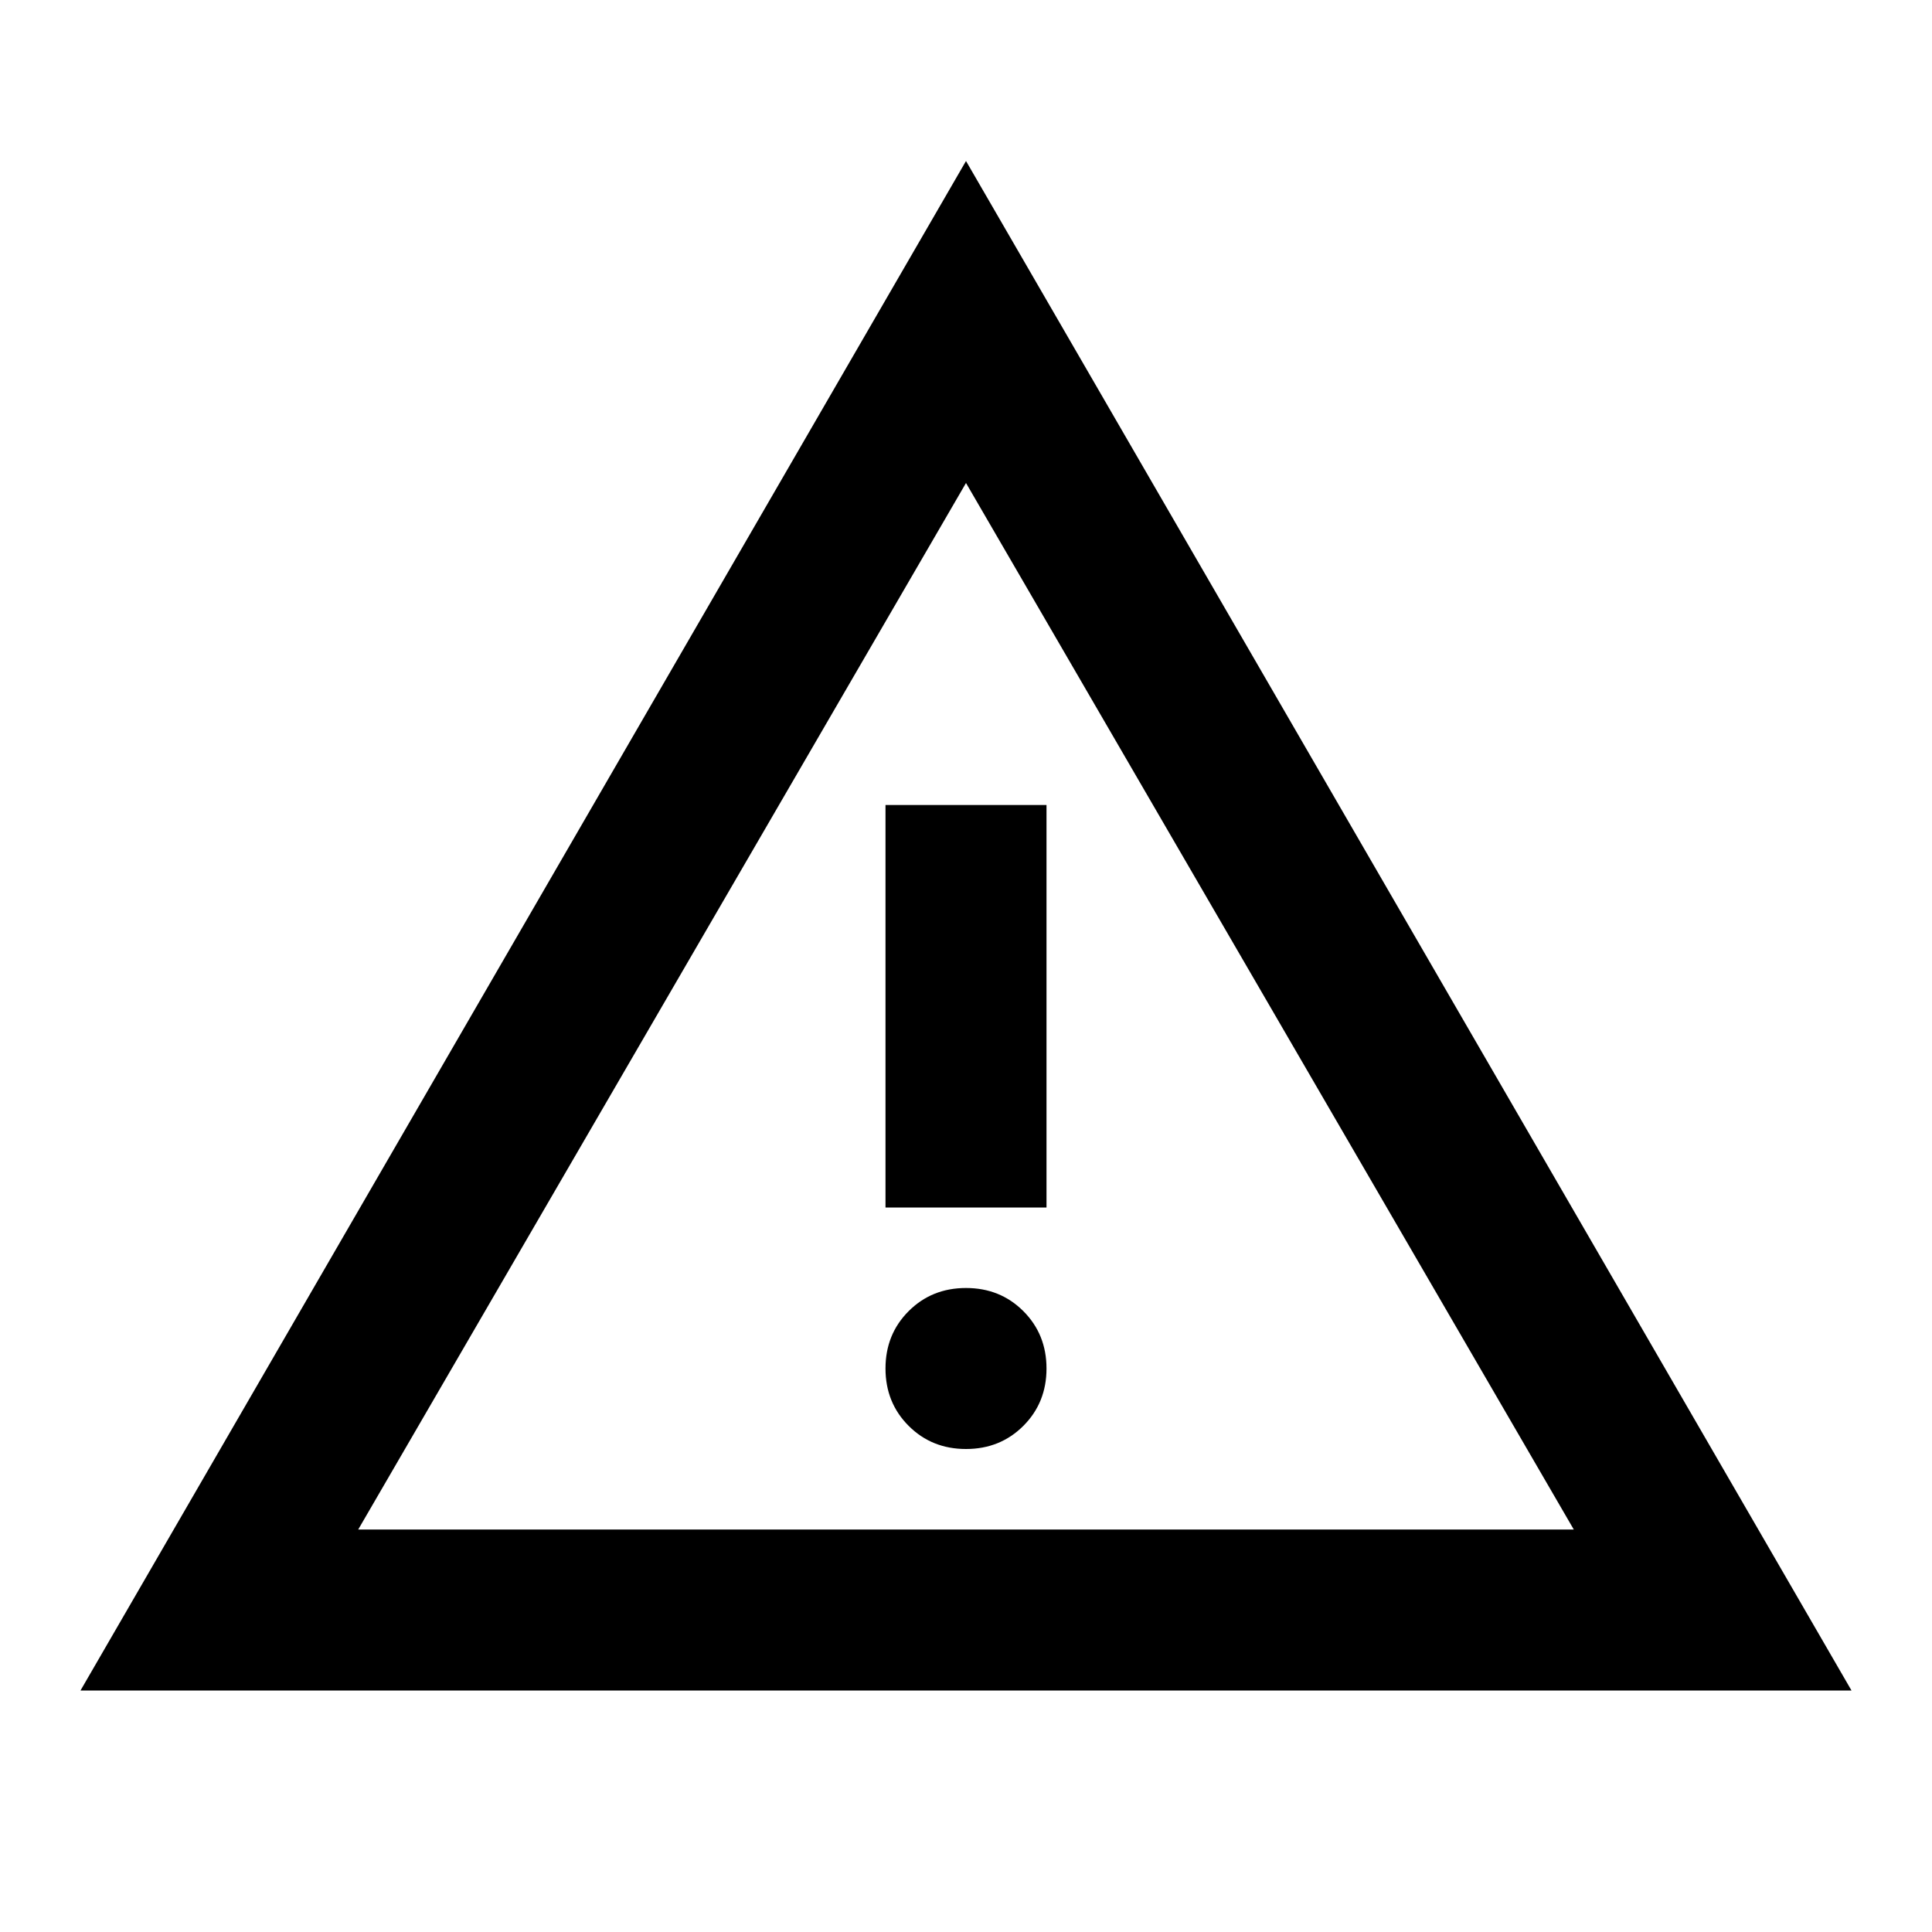
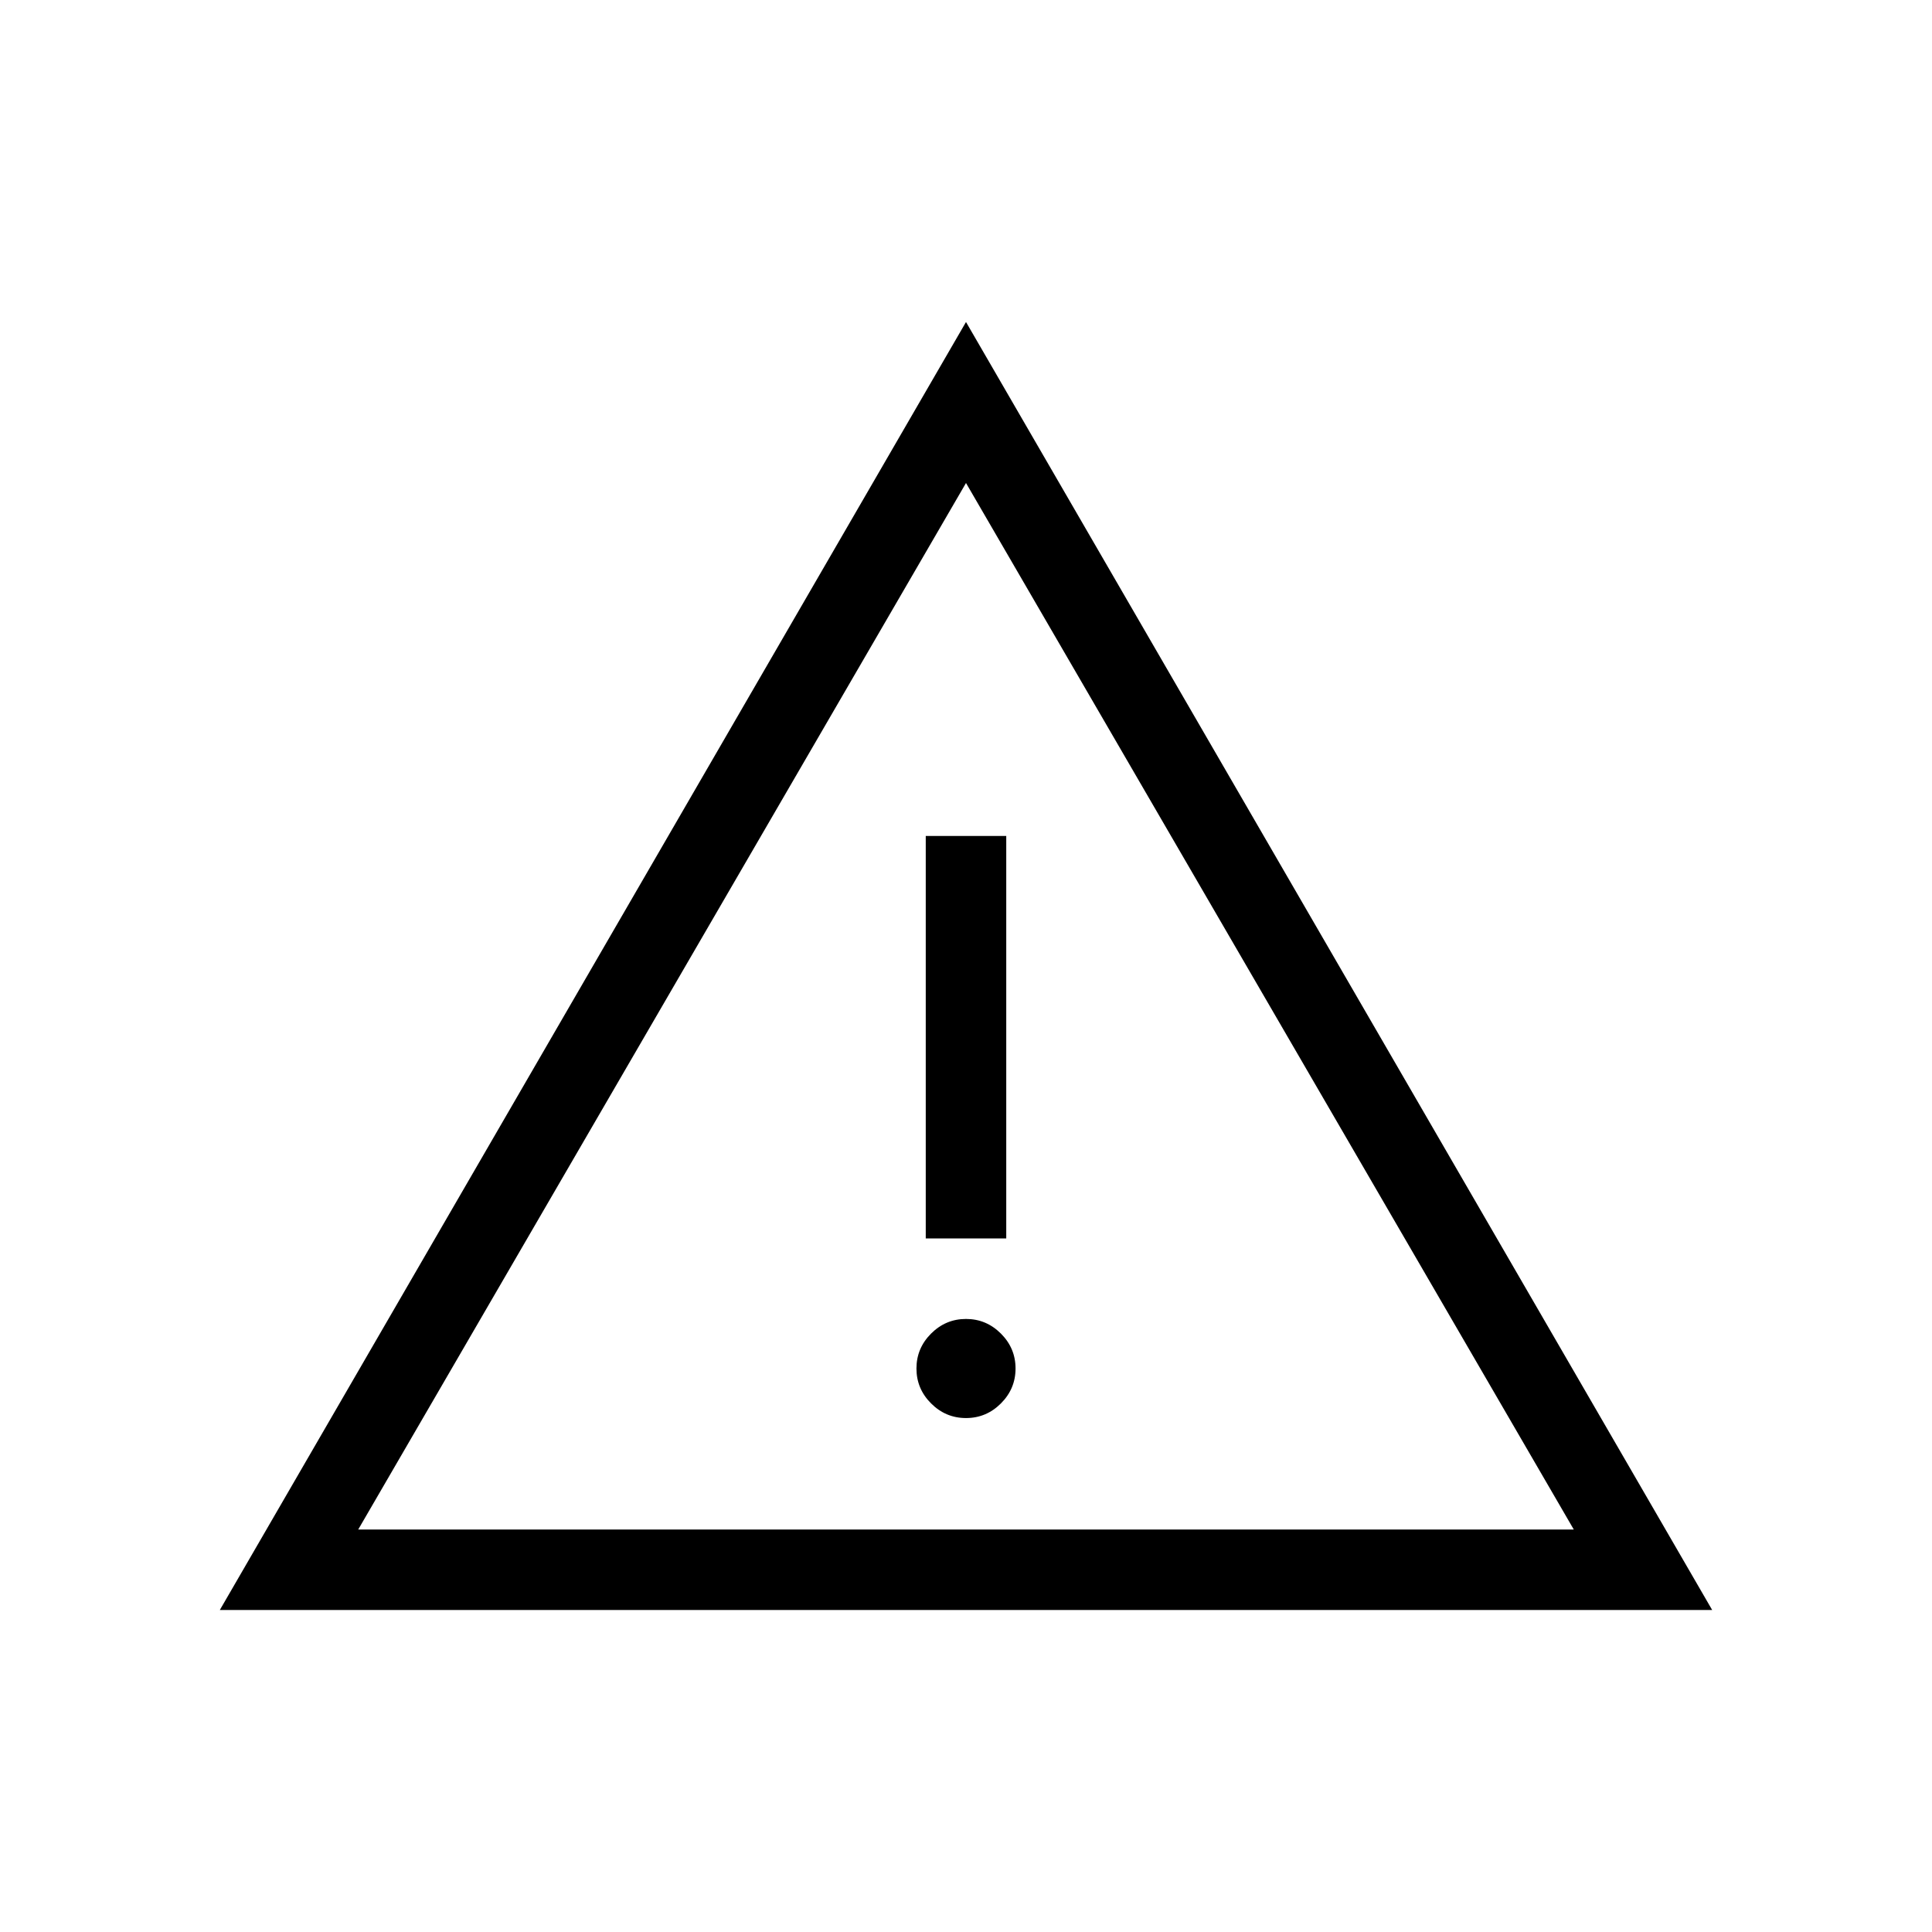
<svg xmlns="http://www.w3.org/2000/svg" viewBox="0 -960 960 960" fill="currentColor">
-   <path d="m40-120 440-760 440 760H40Zm138-80h604L480-720 178-200Zm330.5-51.5Q520-263 520-280t-11.5-28.5Q497-320 480-320t-28.5 11.5Q440-297 440-280t11.5 28.5Q463-240 480-240t28.5-11.5ZM440-360h80v-200h-80v200Zm40-100Z" />
+   <path d="M109.23-160 480-800l370.77 640H109.23ZM178-200h604L480-720 178-200Zm319.35-62.65q7.27-7.27 7.27-17.35 0-10.08-7.27-17.35-7.27-7.27-17.35-7.27-10.08 0-17.35 7.27-7.27 7.27-7.27 17.35 0 10.08 7.27 17.35 7.27 7.27 17.35 7.27 10.08 0 17.35-7.27ZM460-344.62h40v-200h-40v200ZM480-460Z" />
</svg>
